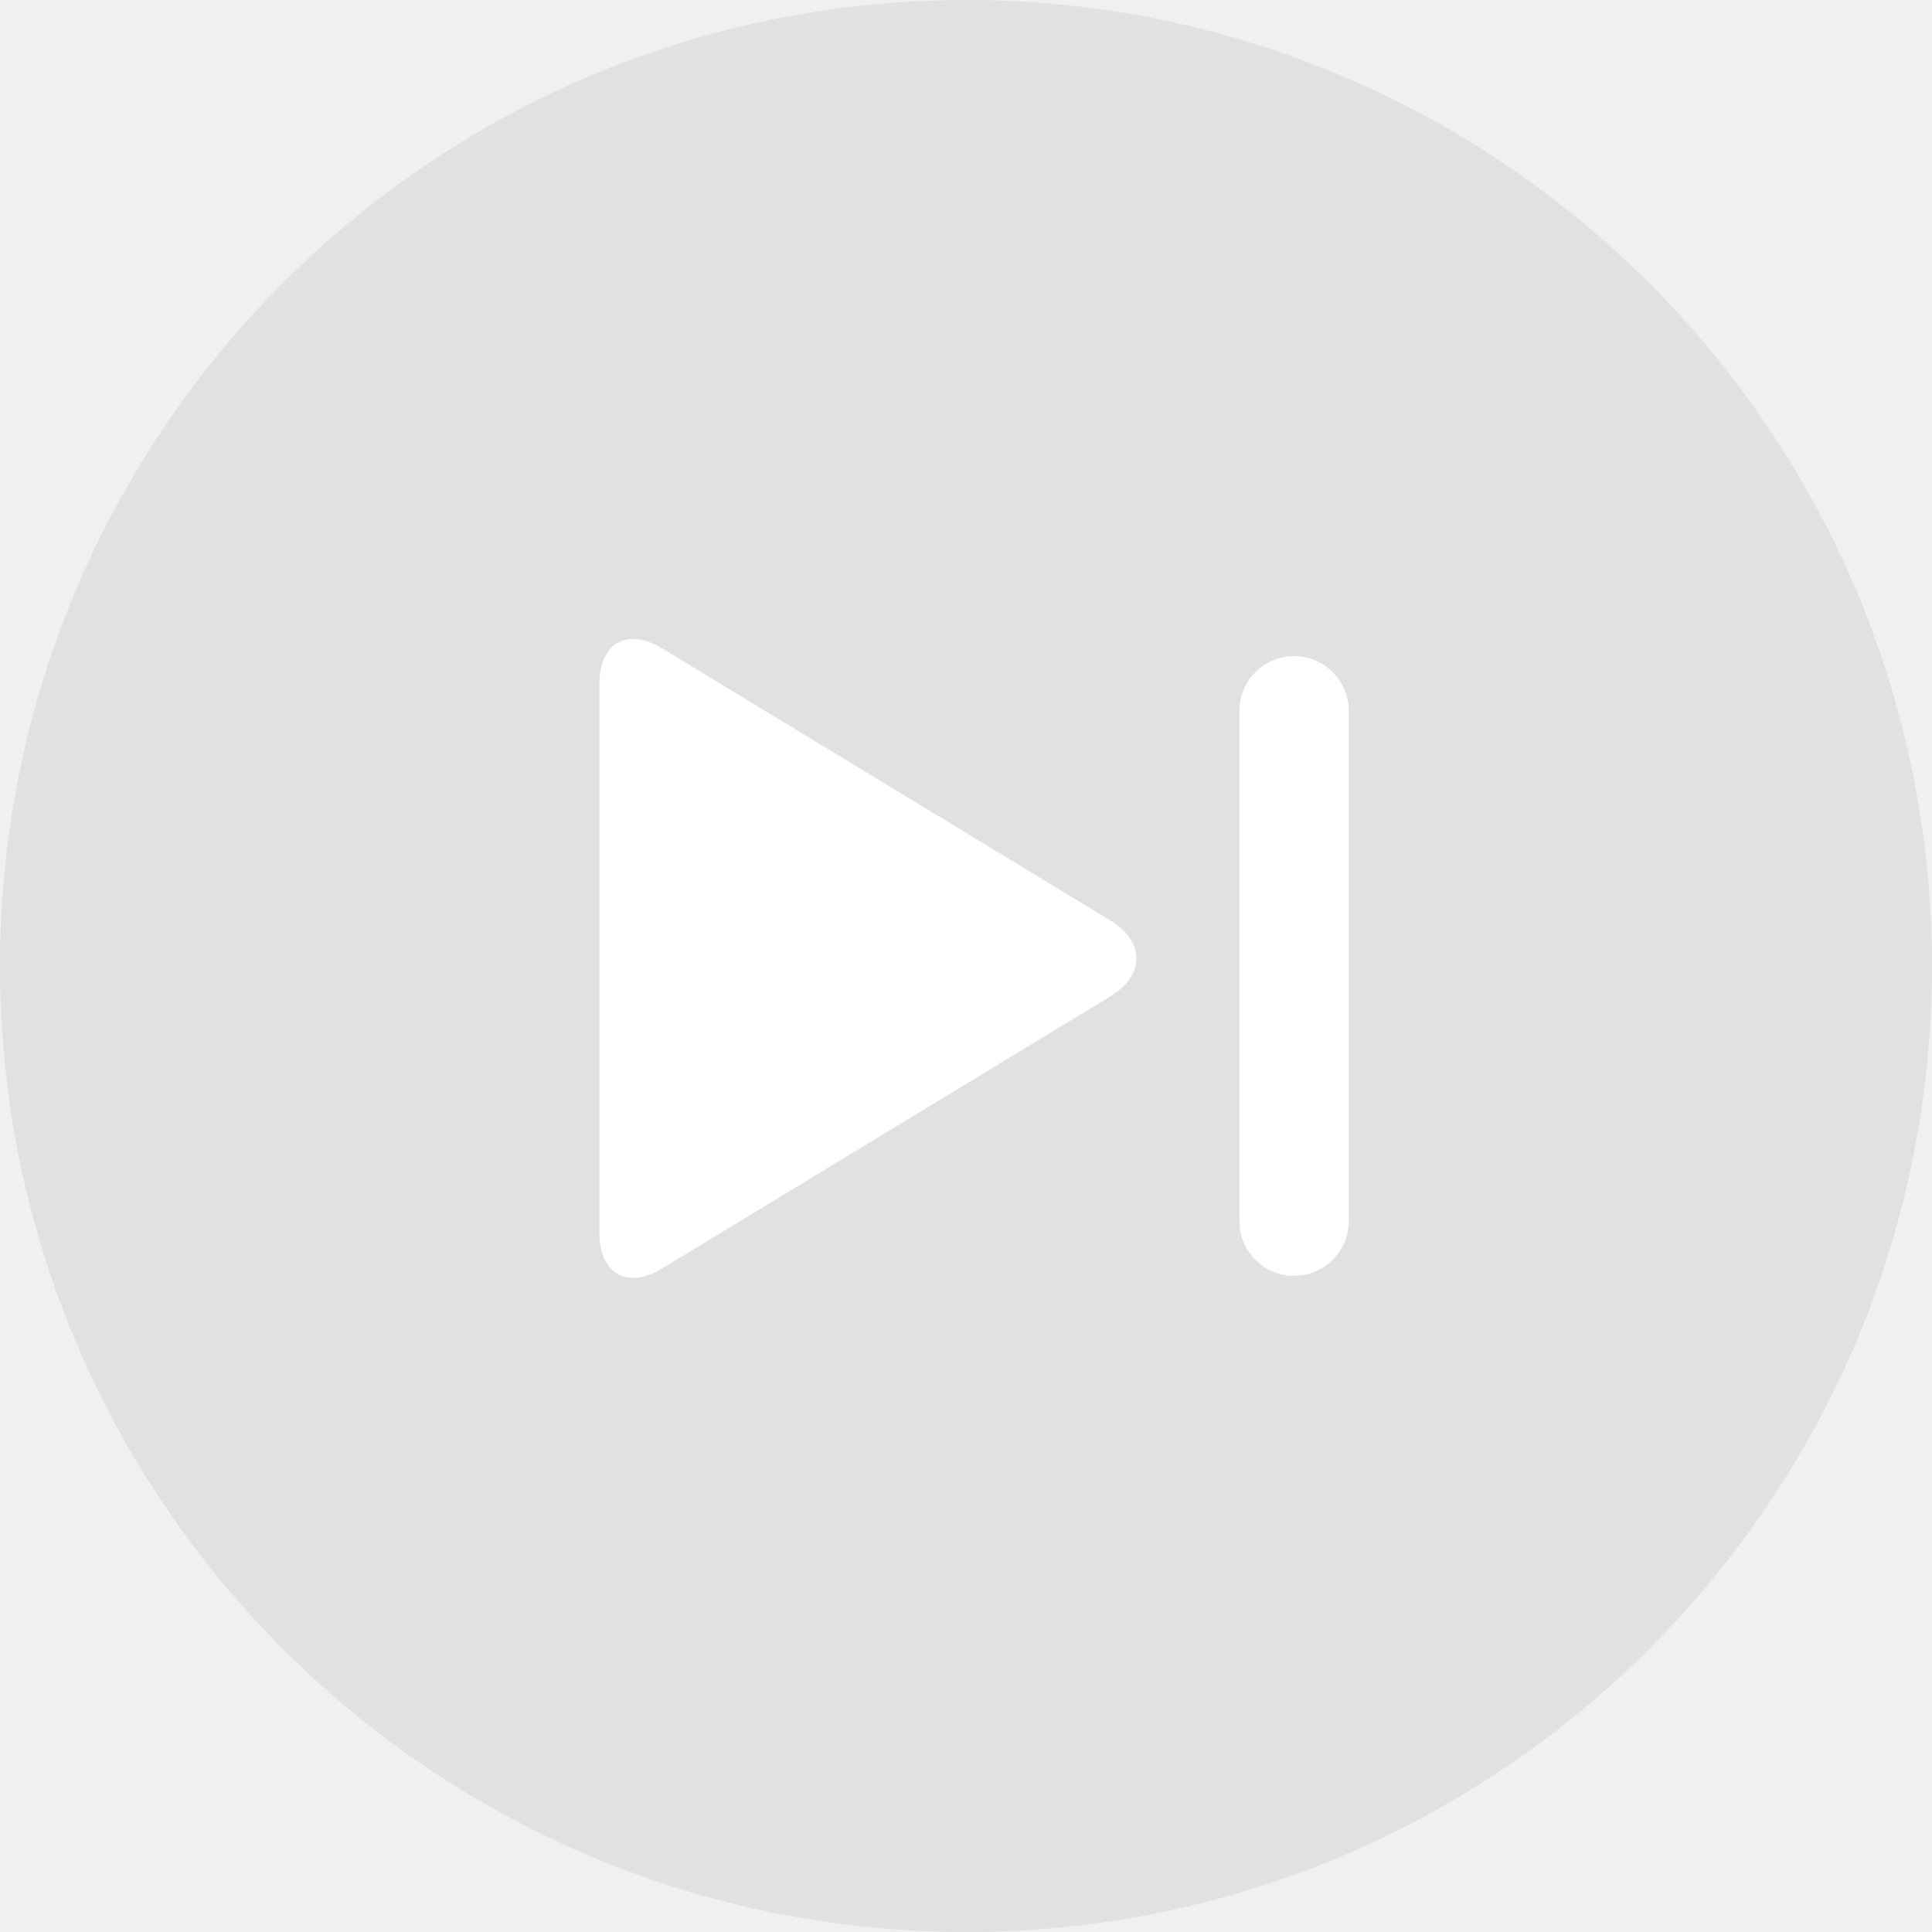
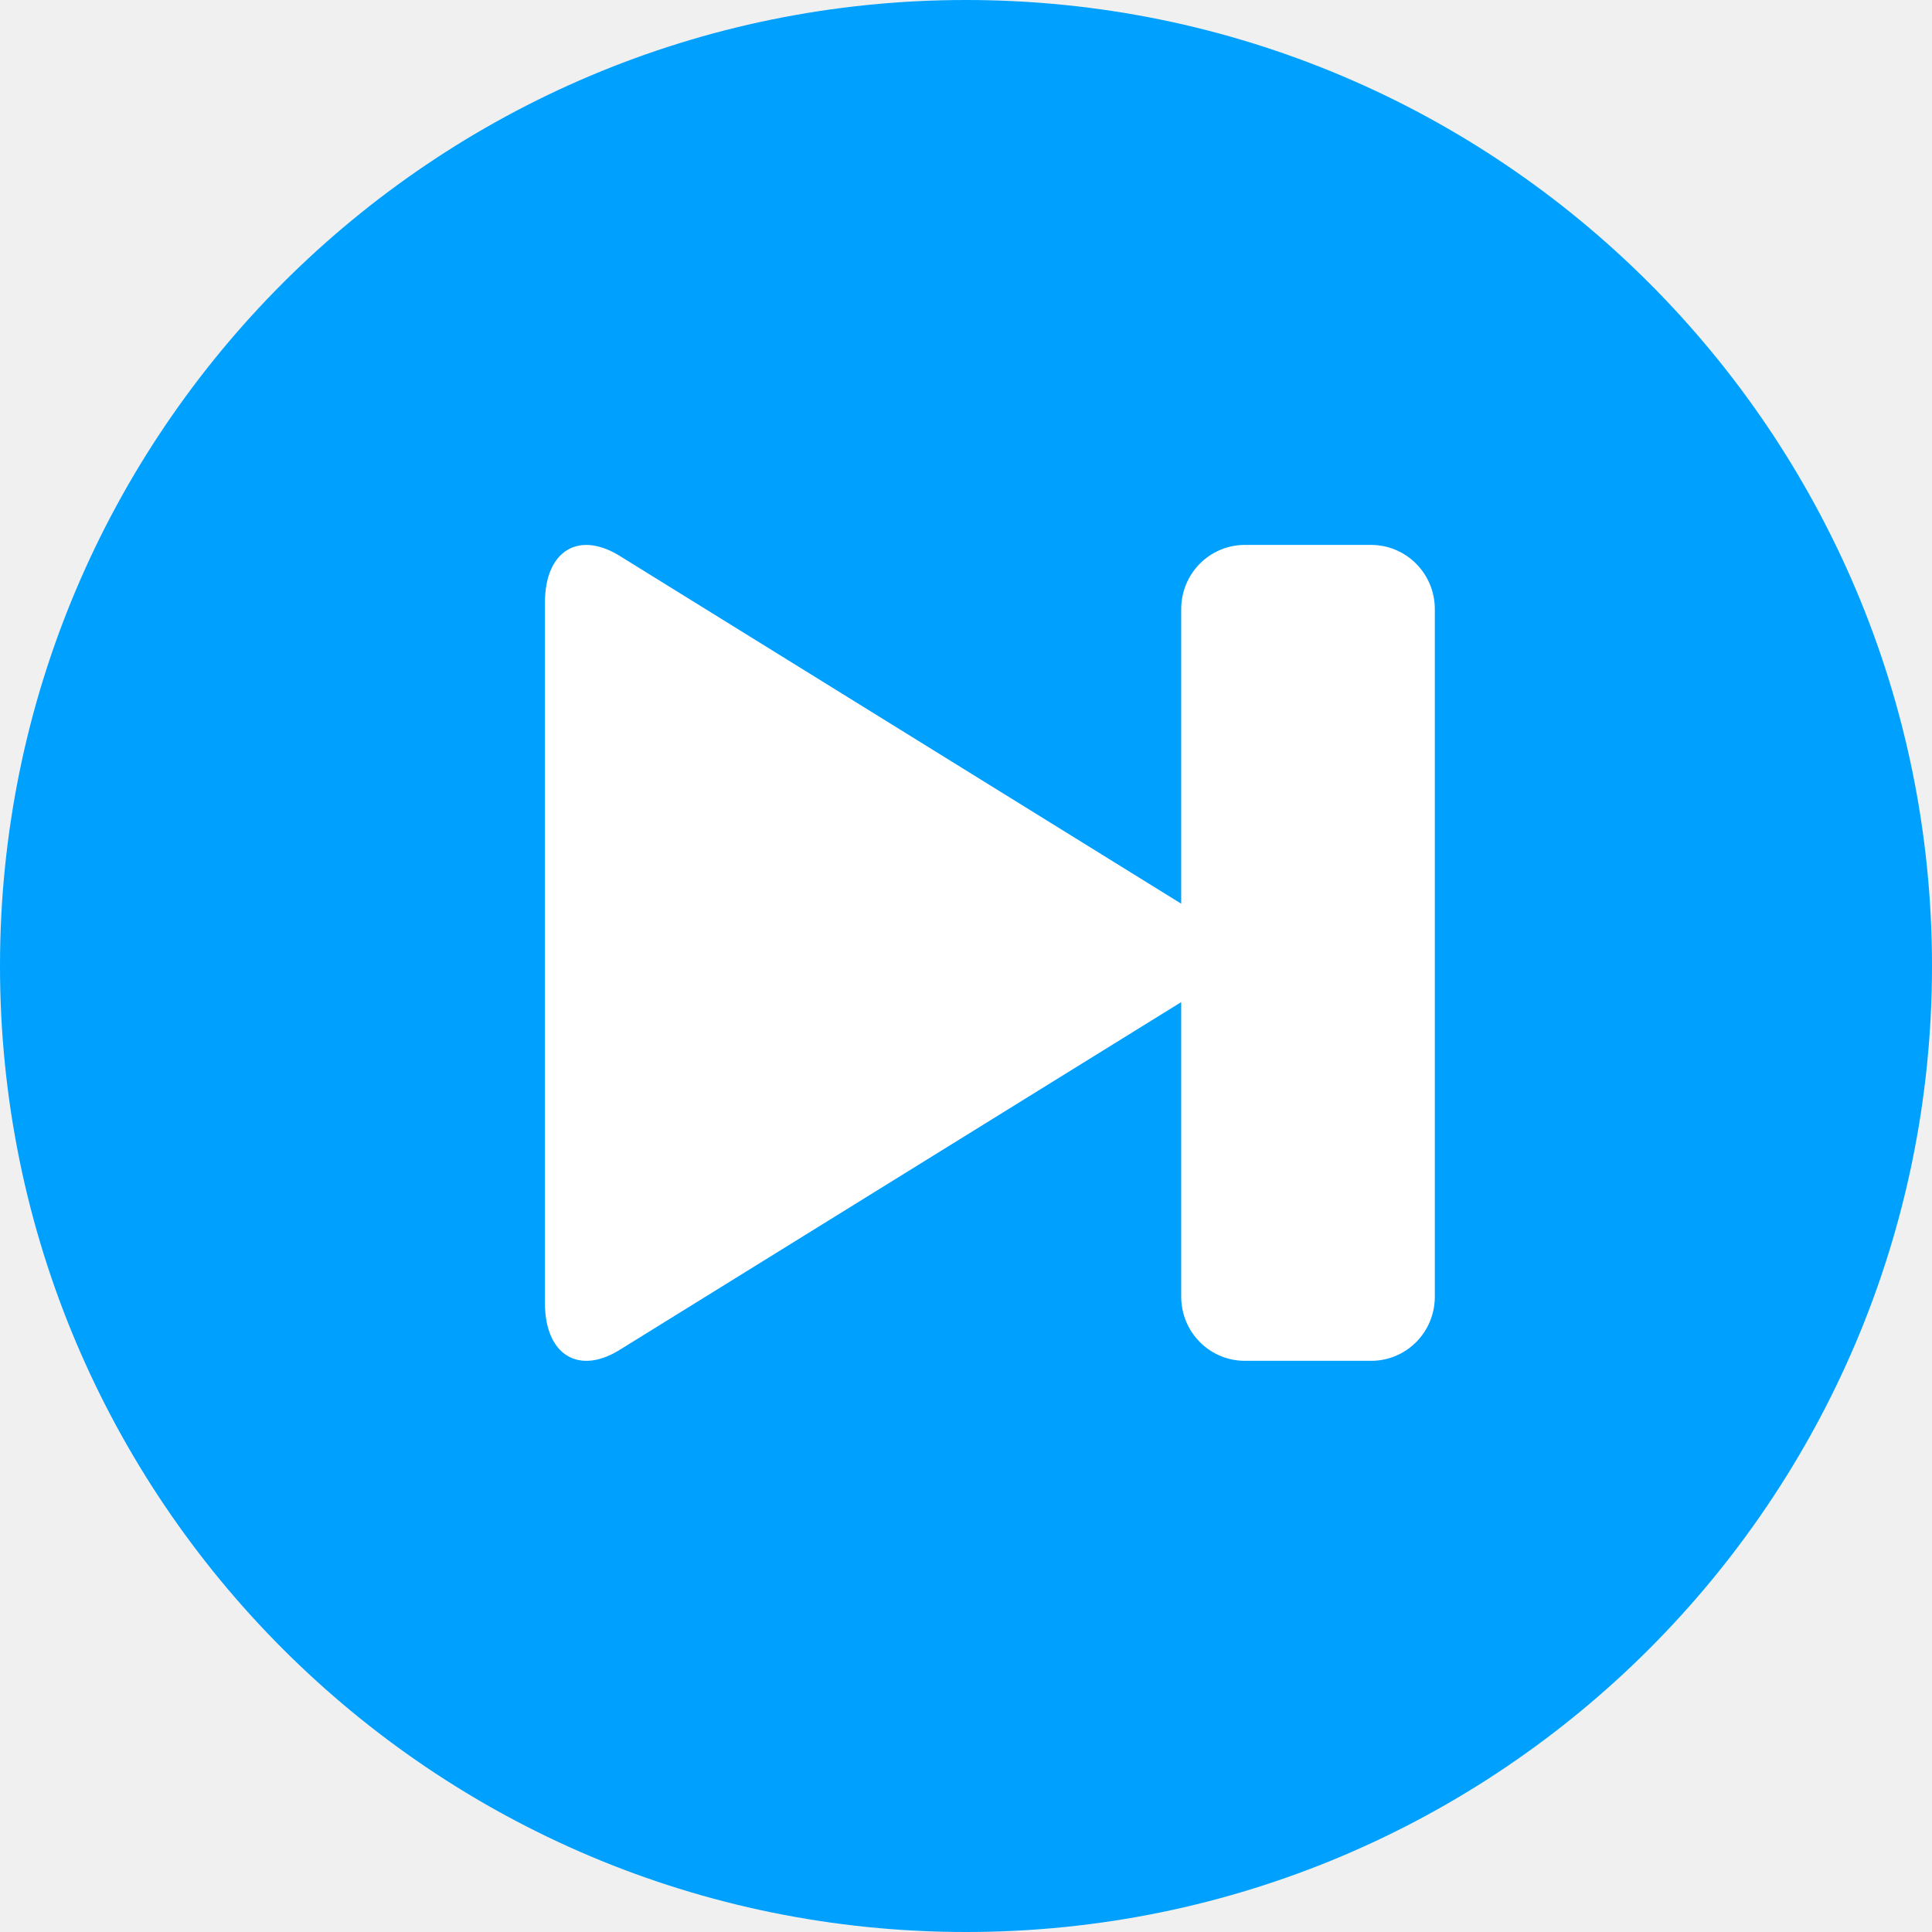
- <svg xmlns="http://www.w3.org/2000/svg" width="53px" height="53px" viewBox="0 0 53 53" version="1.1">
+ <svg xmlns="http://www.w3.org/2000/svg" width="39px" height="39px" viewBox="0 0 39 39" version="1.1">
  <defs />
-   <g id="Page-1" stroke="none" stroke-width="1" fill="none" fill-rule="evenodd">
-     <g id="next" fill-rule="nonzero">
-       <circle id="Circle" fill="#E1E1E1" cx="26.5" cy="26.5" r="26.5" />
-       <g id="Next" transform="translate(16, 17)" fill="#FFFFFF">
-         <path d="M0.445,1.752 C0.445,0.643 1.204,0.205 2.159,0.784 L14.463,8.252 C15.409,8.827 15.418,9.753 14.463,10.332 L2.159,17.8 C1.213,18.375 0.445,17.945 0.445,16.833 L0.445,1.752 Z" id="Component-2" />
-         <rect id="Component-1" x="18" y="1" width="3" height="17" rx="1.5" />
+   <g id="05.100.00-OpenSource-Amplitude" stroke="none" stroke-width="1" fill="none" fill-rule="evenodd">
+     <g id="HD_05.100.00-521Website_OpenSource-Amplitude" transform="translate(-568, -782)">
+       <g id="Lead-in">
+         <g id="Player" transform="translate(368, 359)">
+           <g id="Controllers/Status/Info" transform="translate(0, 357)">
+             <g id="Controls" transform="translate(114, 56)">
+               <g id="Next" transform="translate(86, 10)">
+                 <ellipse id="Oval-1-Copy" fill="#00A0FF" cx="19.5" cy="19.5" rx="19.5" ry="19.5" />
+                 <path d="M27.677,11 L25.131,11 C24.416,11 23.844,11.58 23.844,12.298 L23.844,18.242 L12.557,11.251 C11.699,10.691 11,11.101 11,12.169 L11,26.3 C11,27.366 11.699,27.782 12.557,27.219 L23.844,20.229 L23.844,26.173 C23.844,26.893 24.42,27.47 25.131,27.47 L27.677,27.47 C28.39,27.47 28.964,26.893 28.964,26.173 L28.964,12.298 C28.965,11.582 28.389,11 27.677,11 L27.677,11 Z" id="Shape" fill="#FFFFFF" />
+               </g>
+             </g>
+           </g>
+         </g>
      </g>
    </g>
  </g>
</svg>
